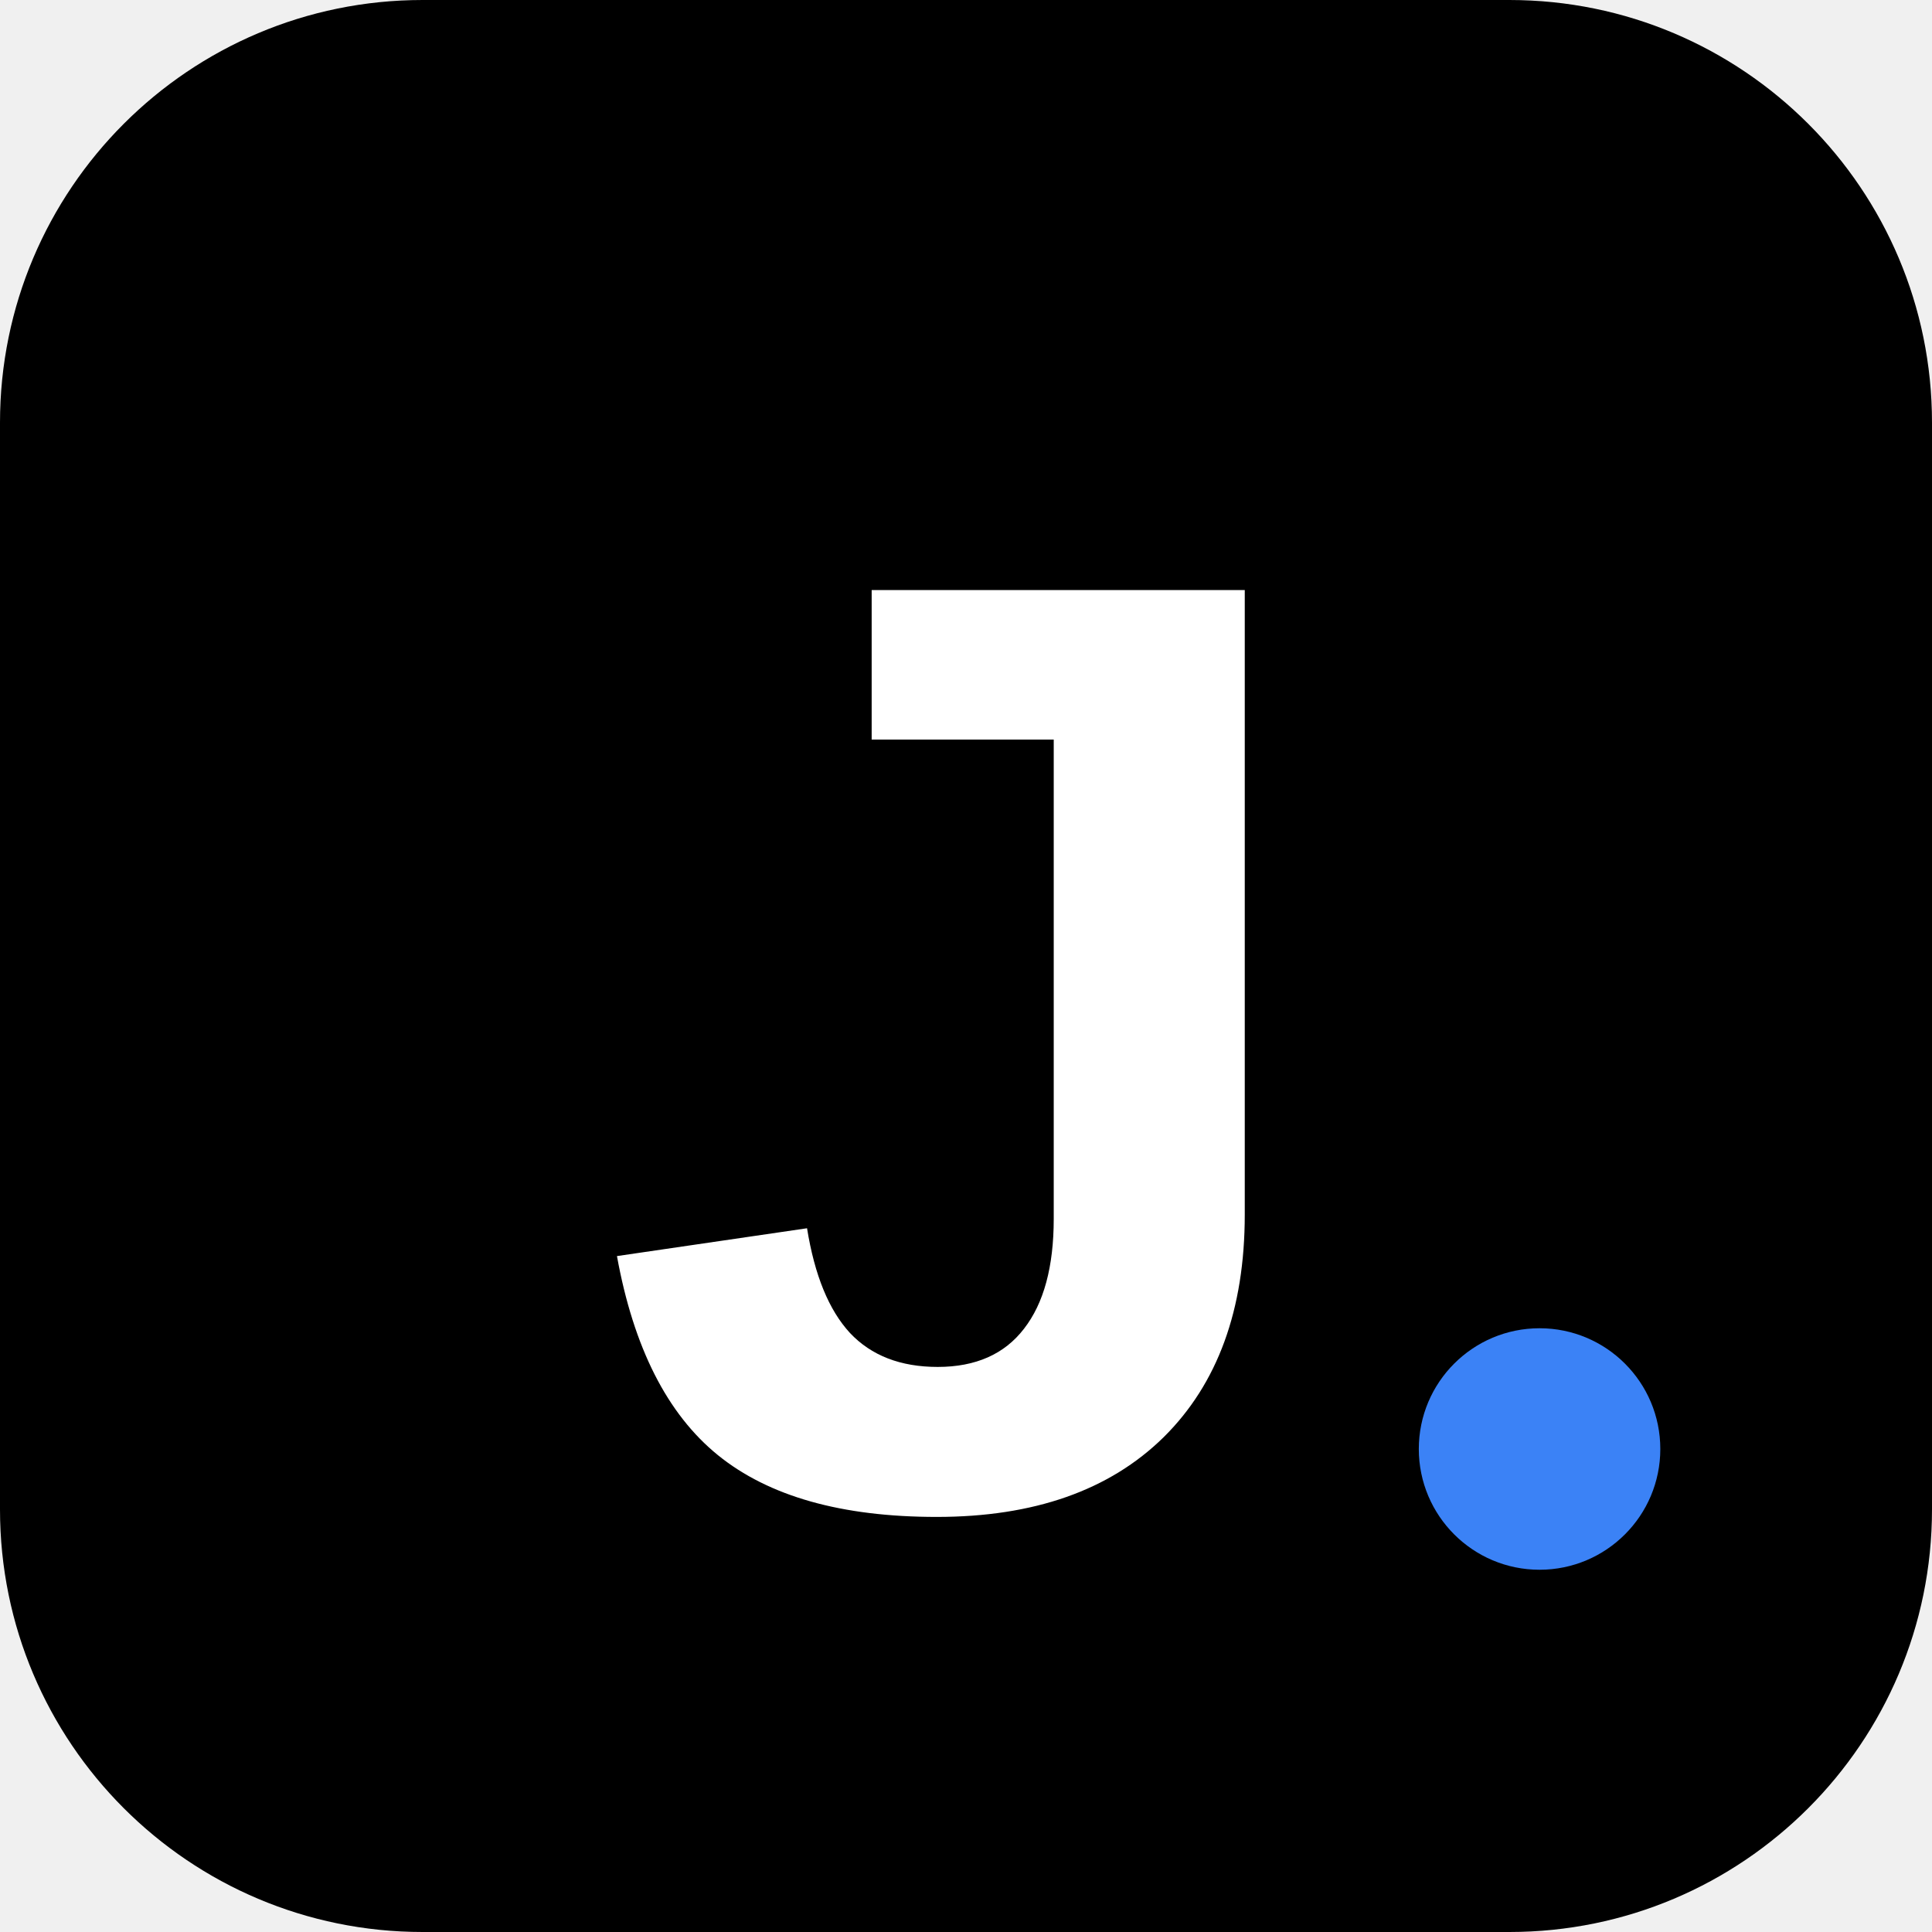
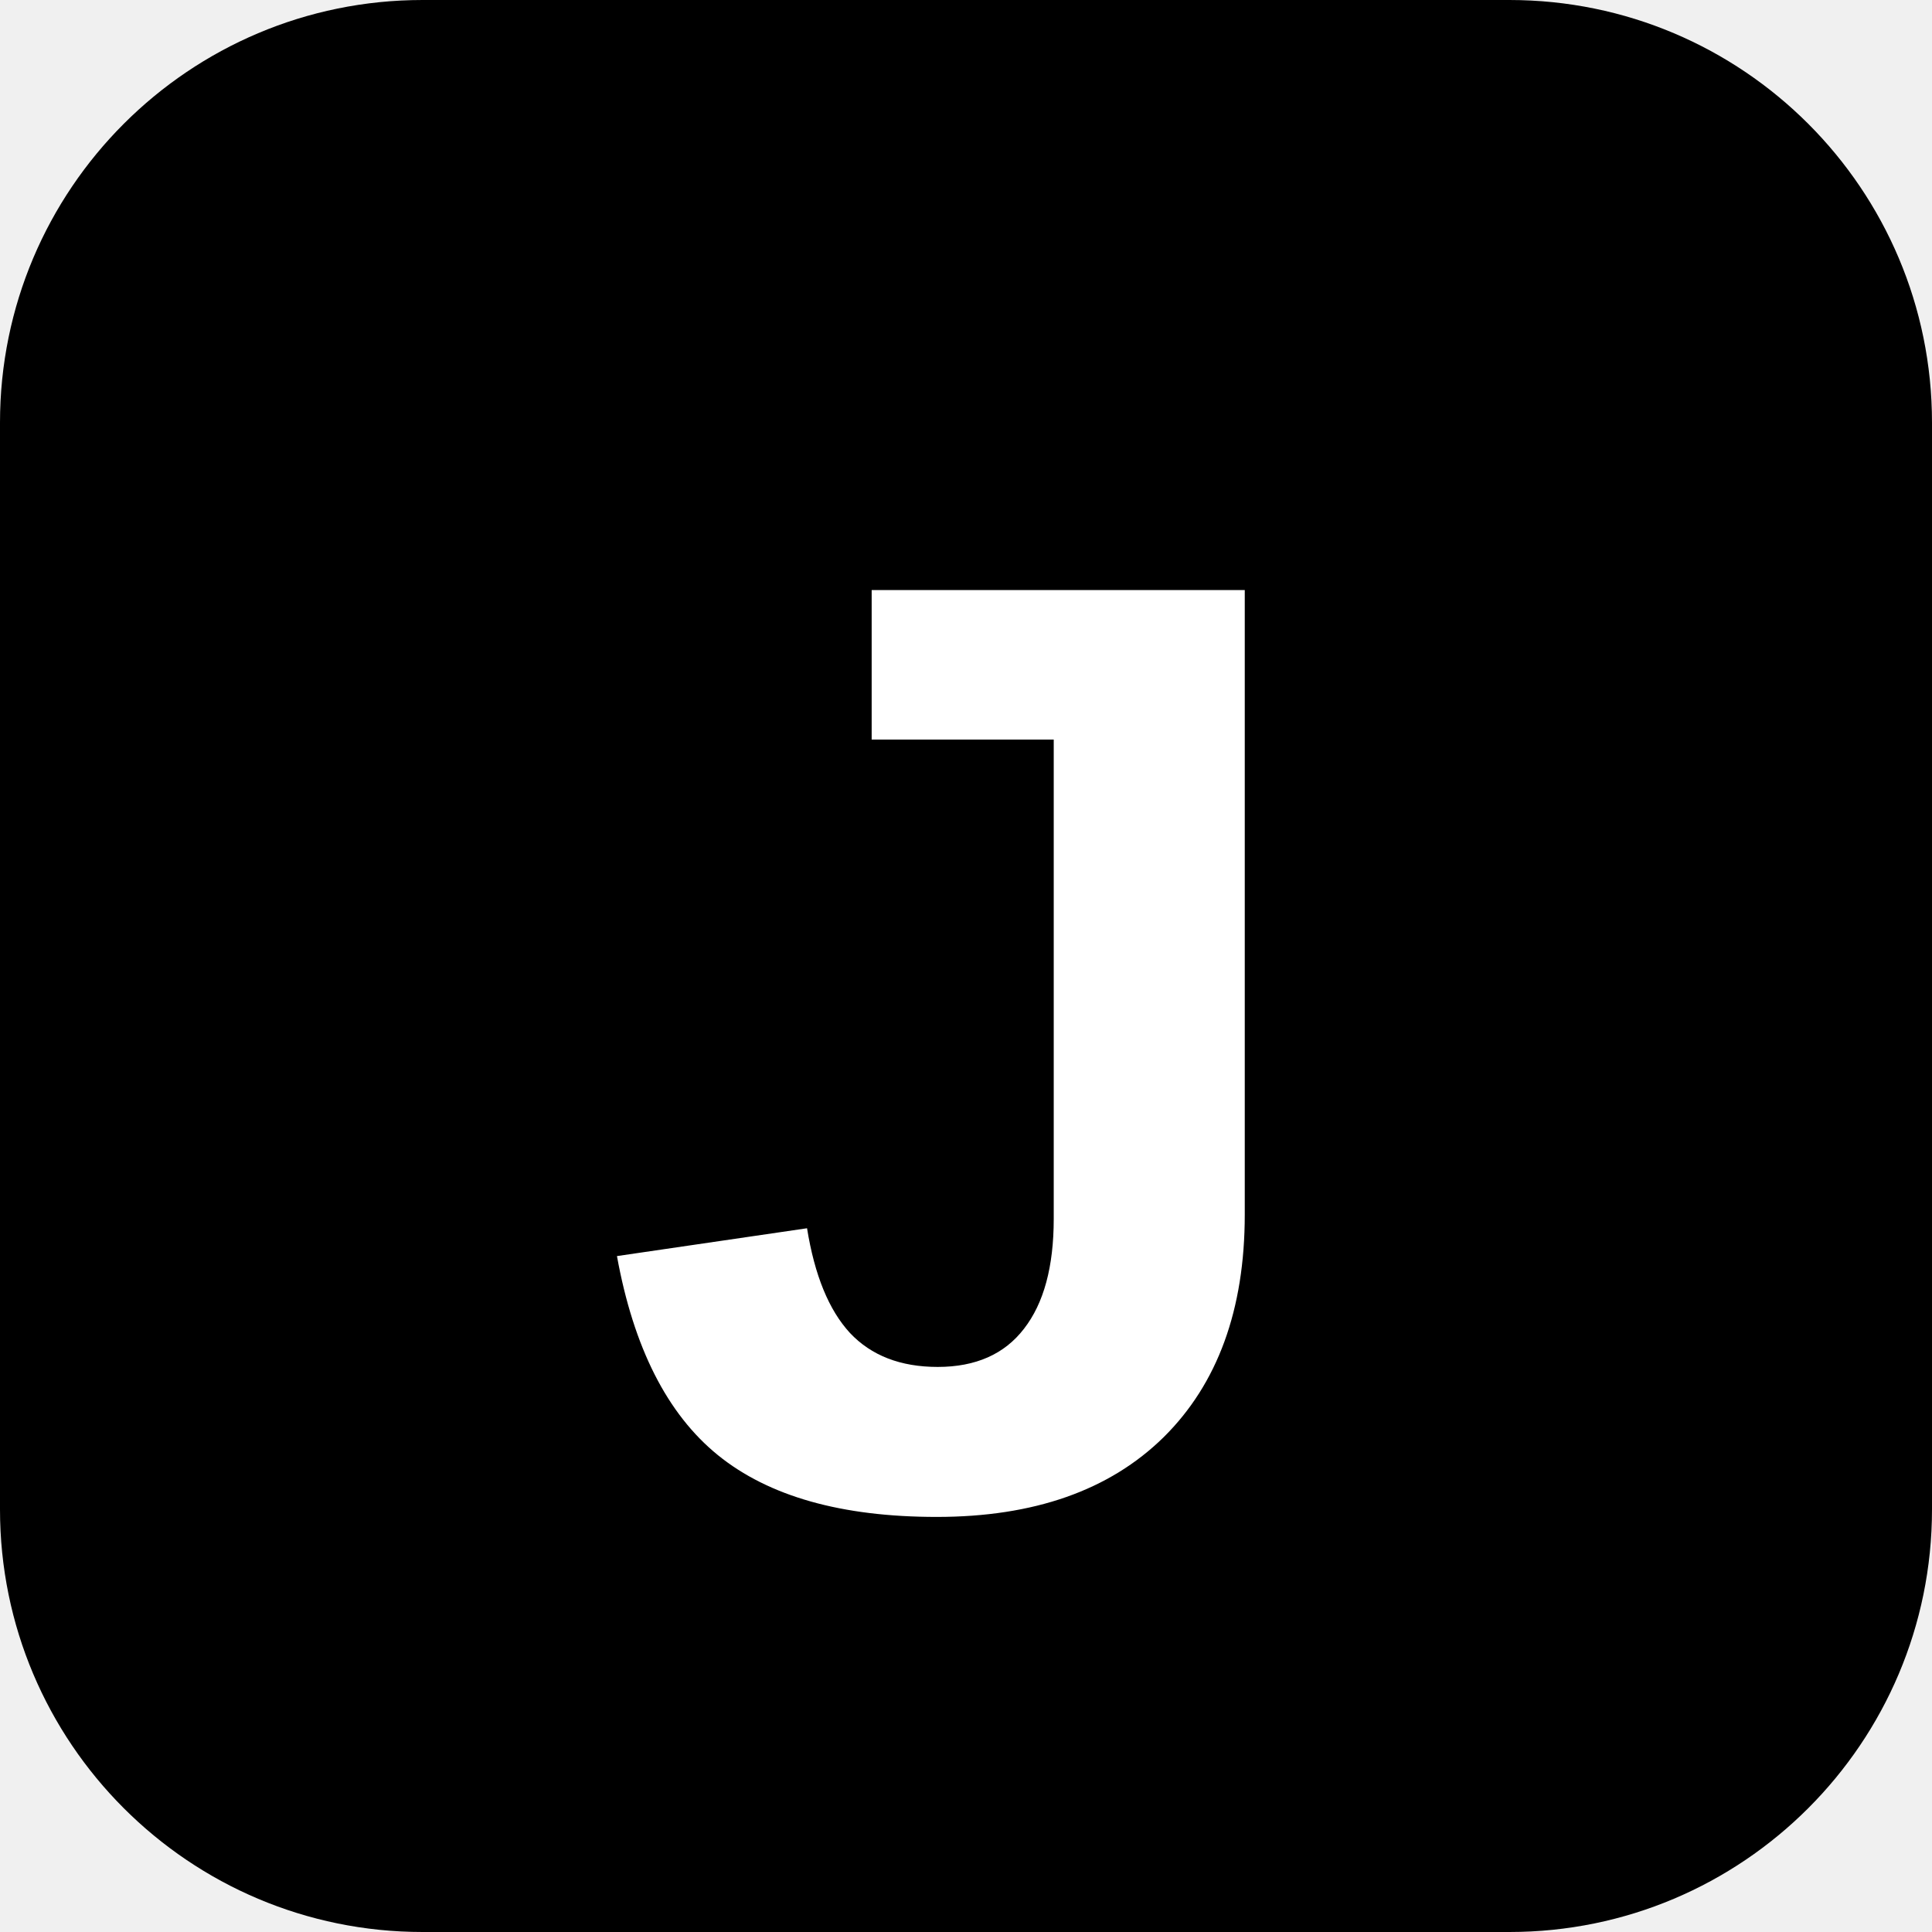
<svg xmlns="http://www.w3.org/2000/svg" width="64" height="64" viewBox="0 0 64 64" fill="none">
  <rect width="64" height="64" rx="14" fill="#000000" />
  <text x="50%" y="54%" dominant-baseline="central" text-anchor="middle" font-family="Arial, sans-serif" font-size="44" font-weight="900" fill="#ffffff">J</text>
-   <circle cx="51" cy="48" r="4" fill="#3b82f6" />
</svg>
